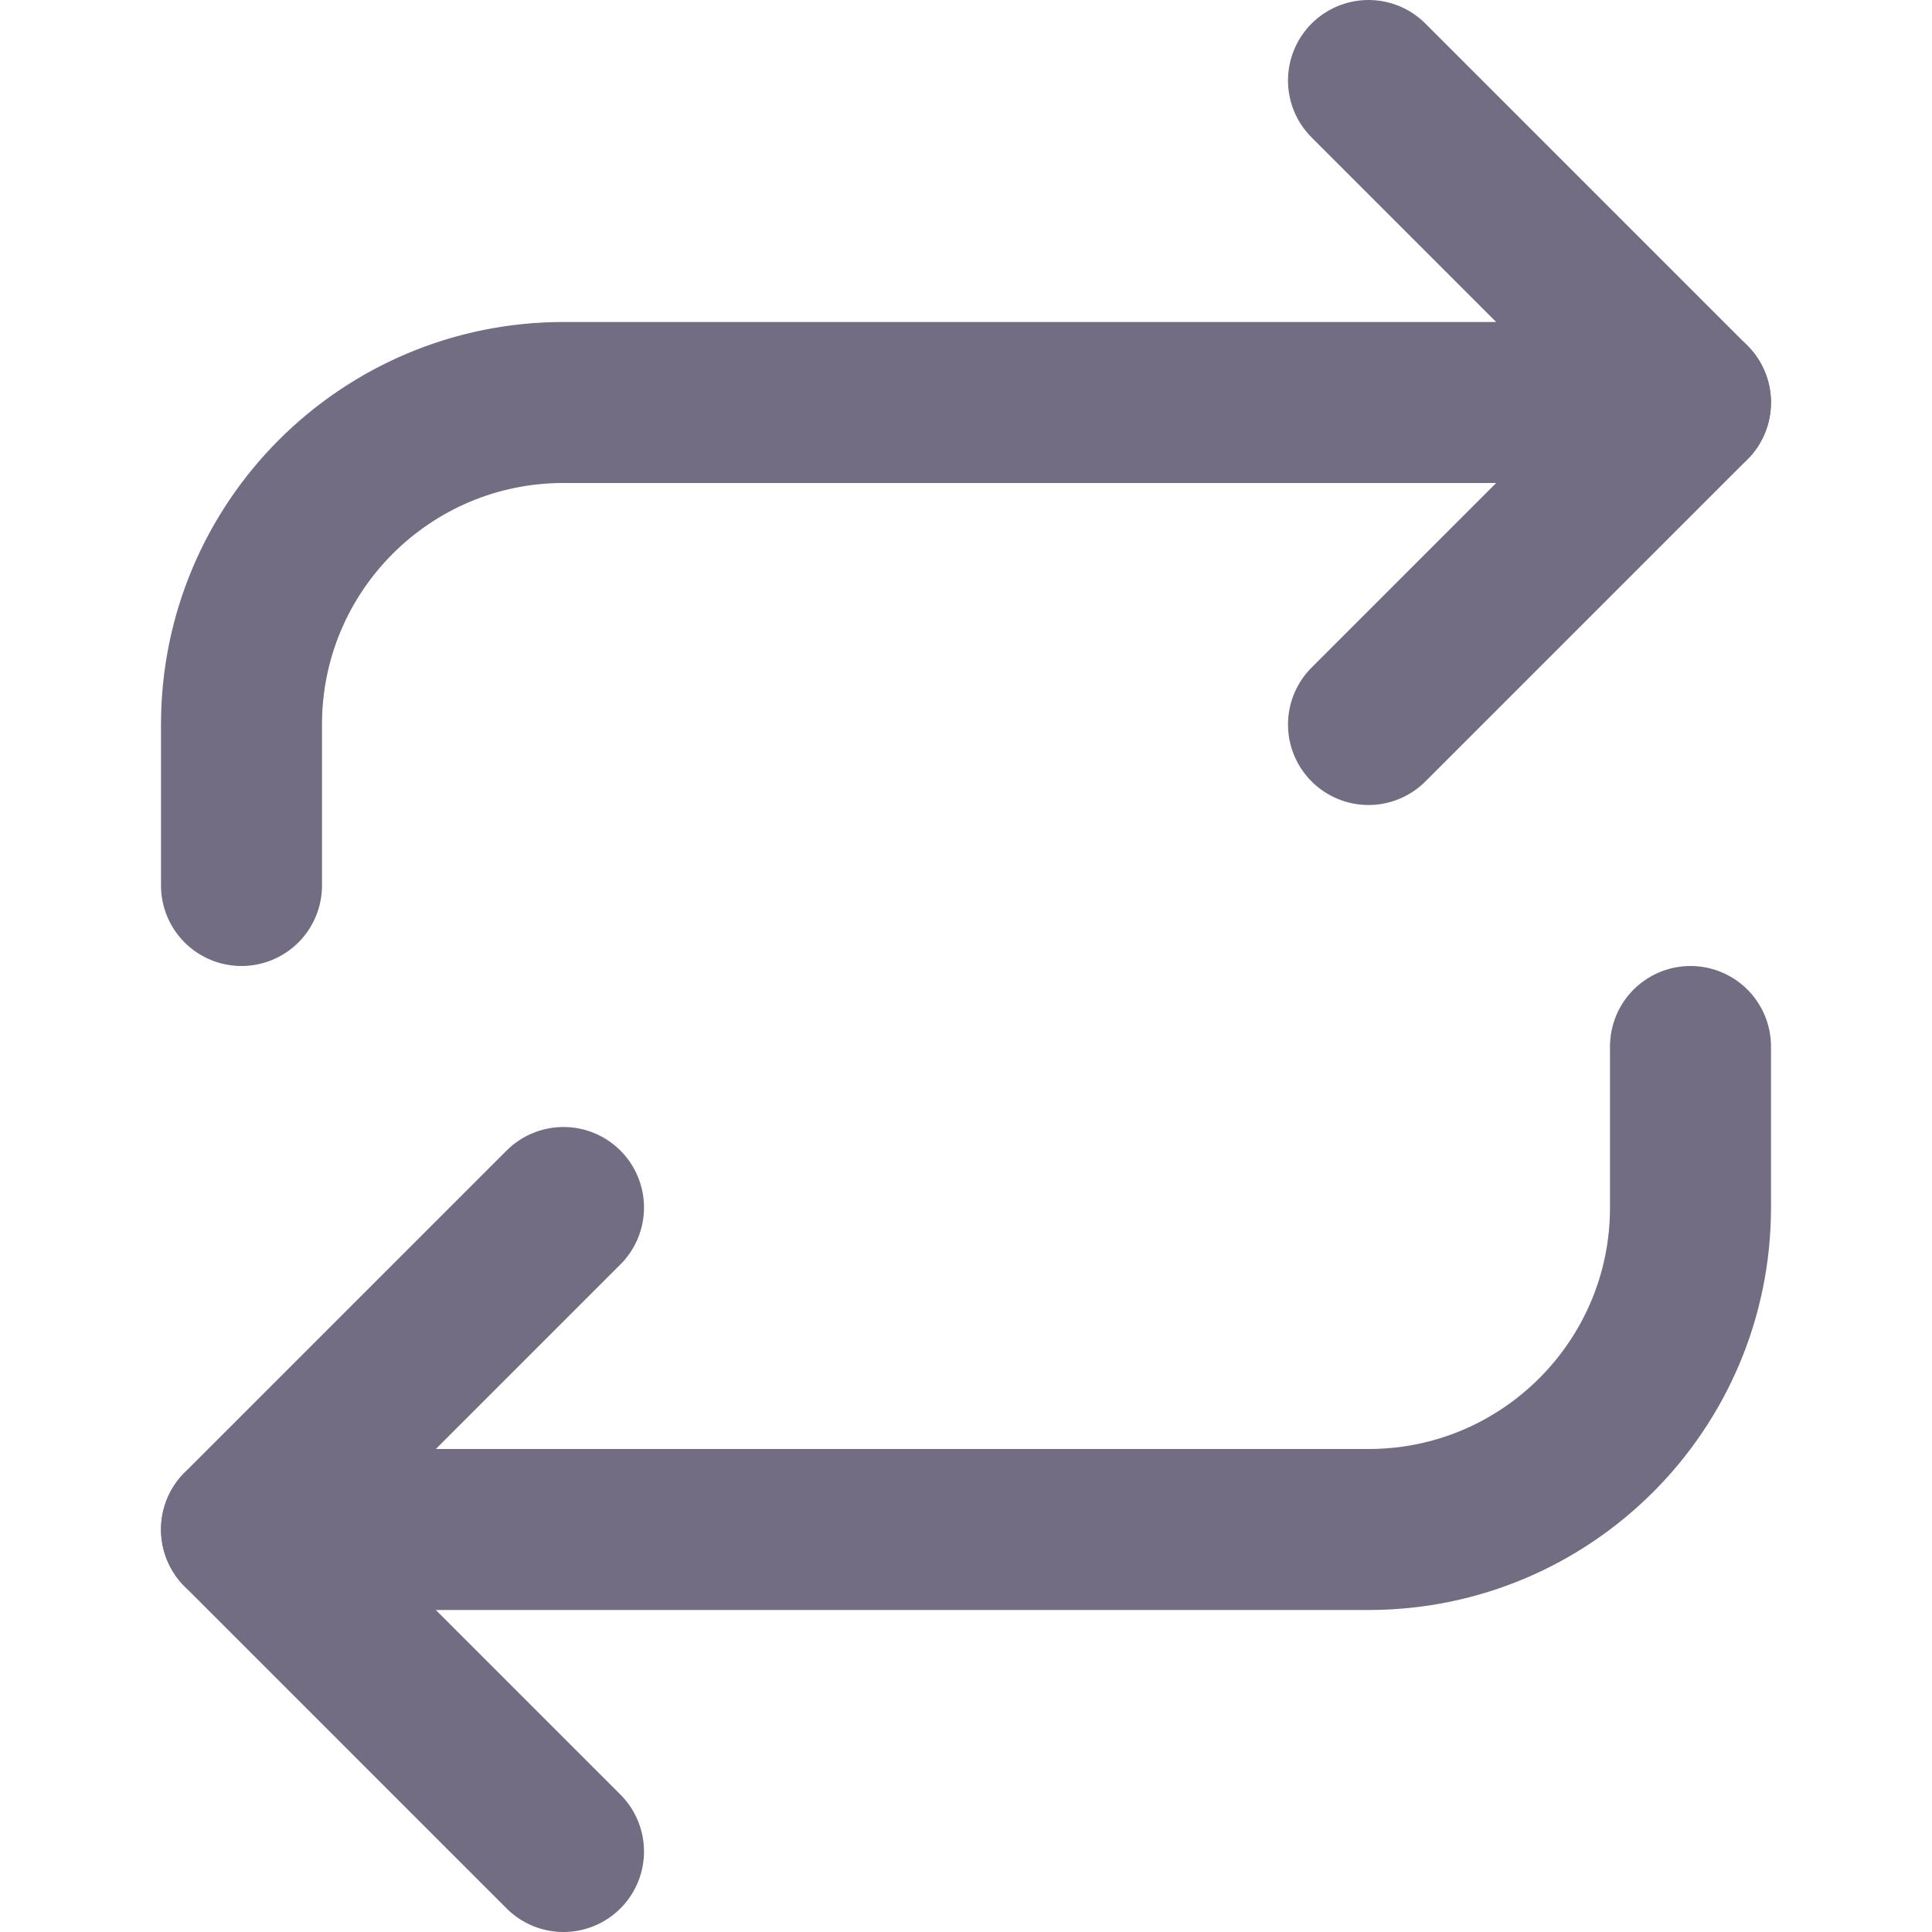
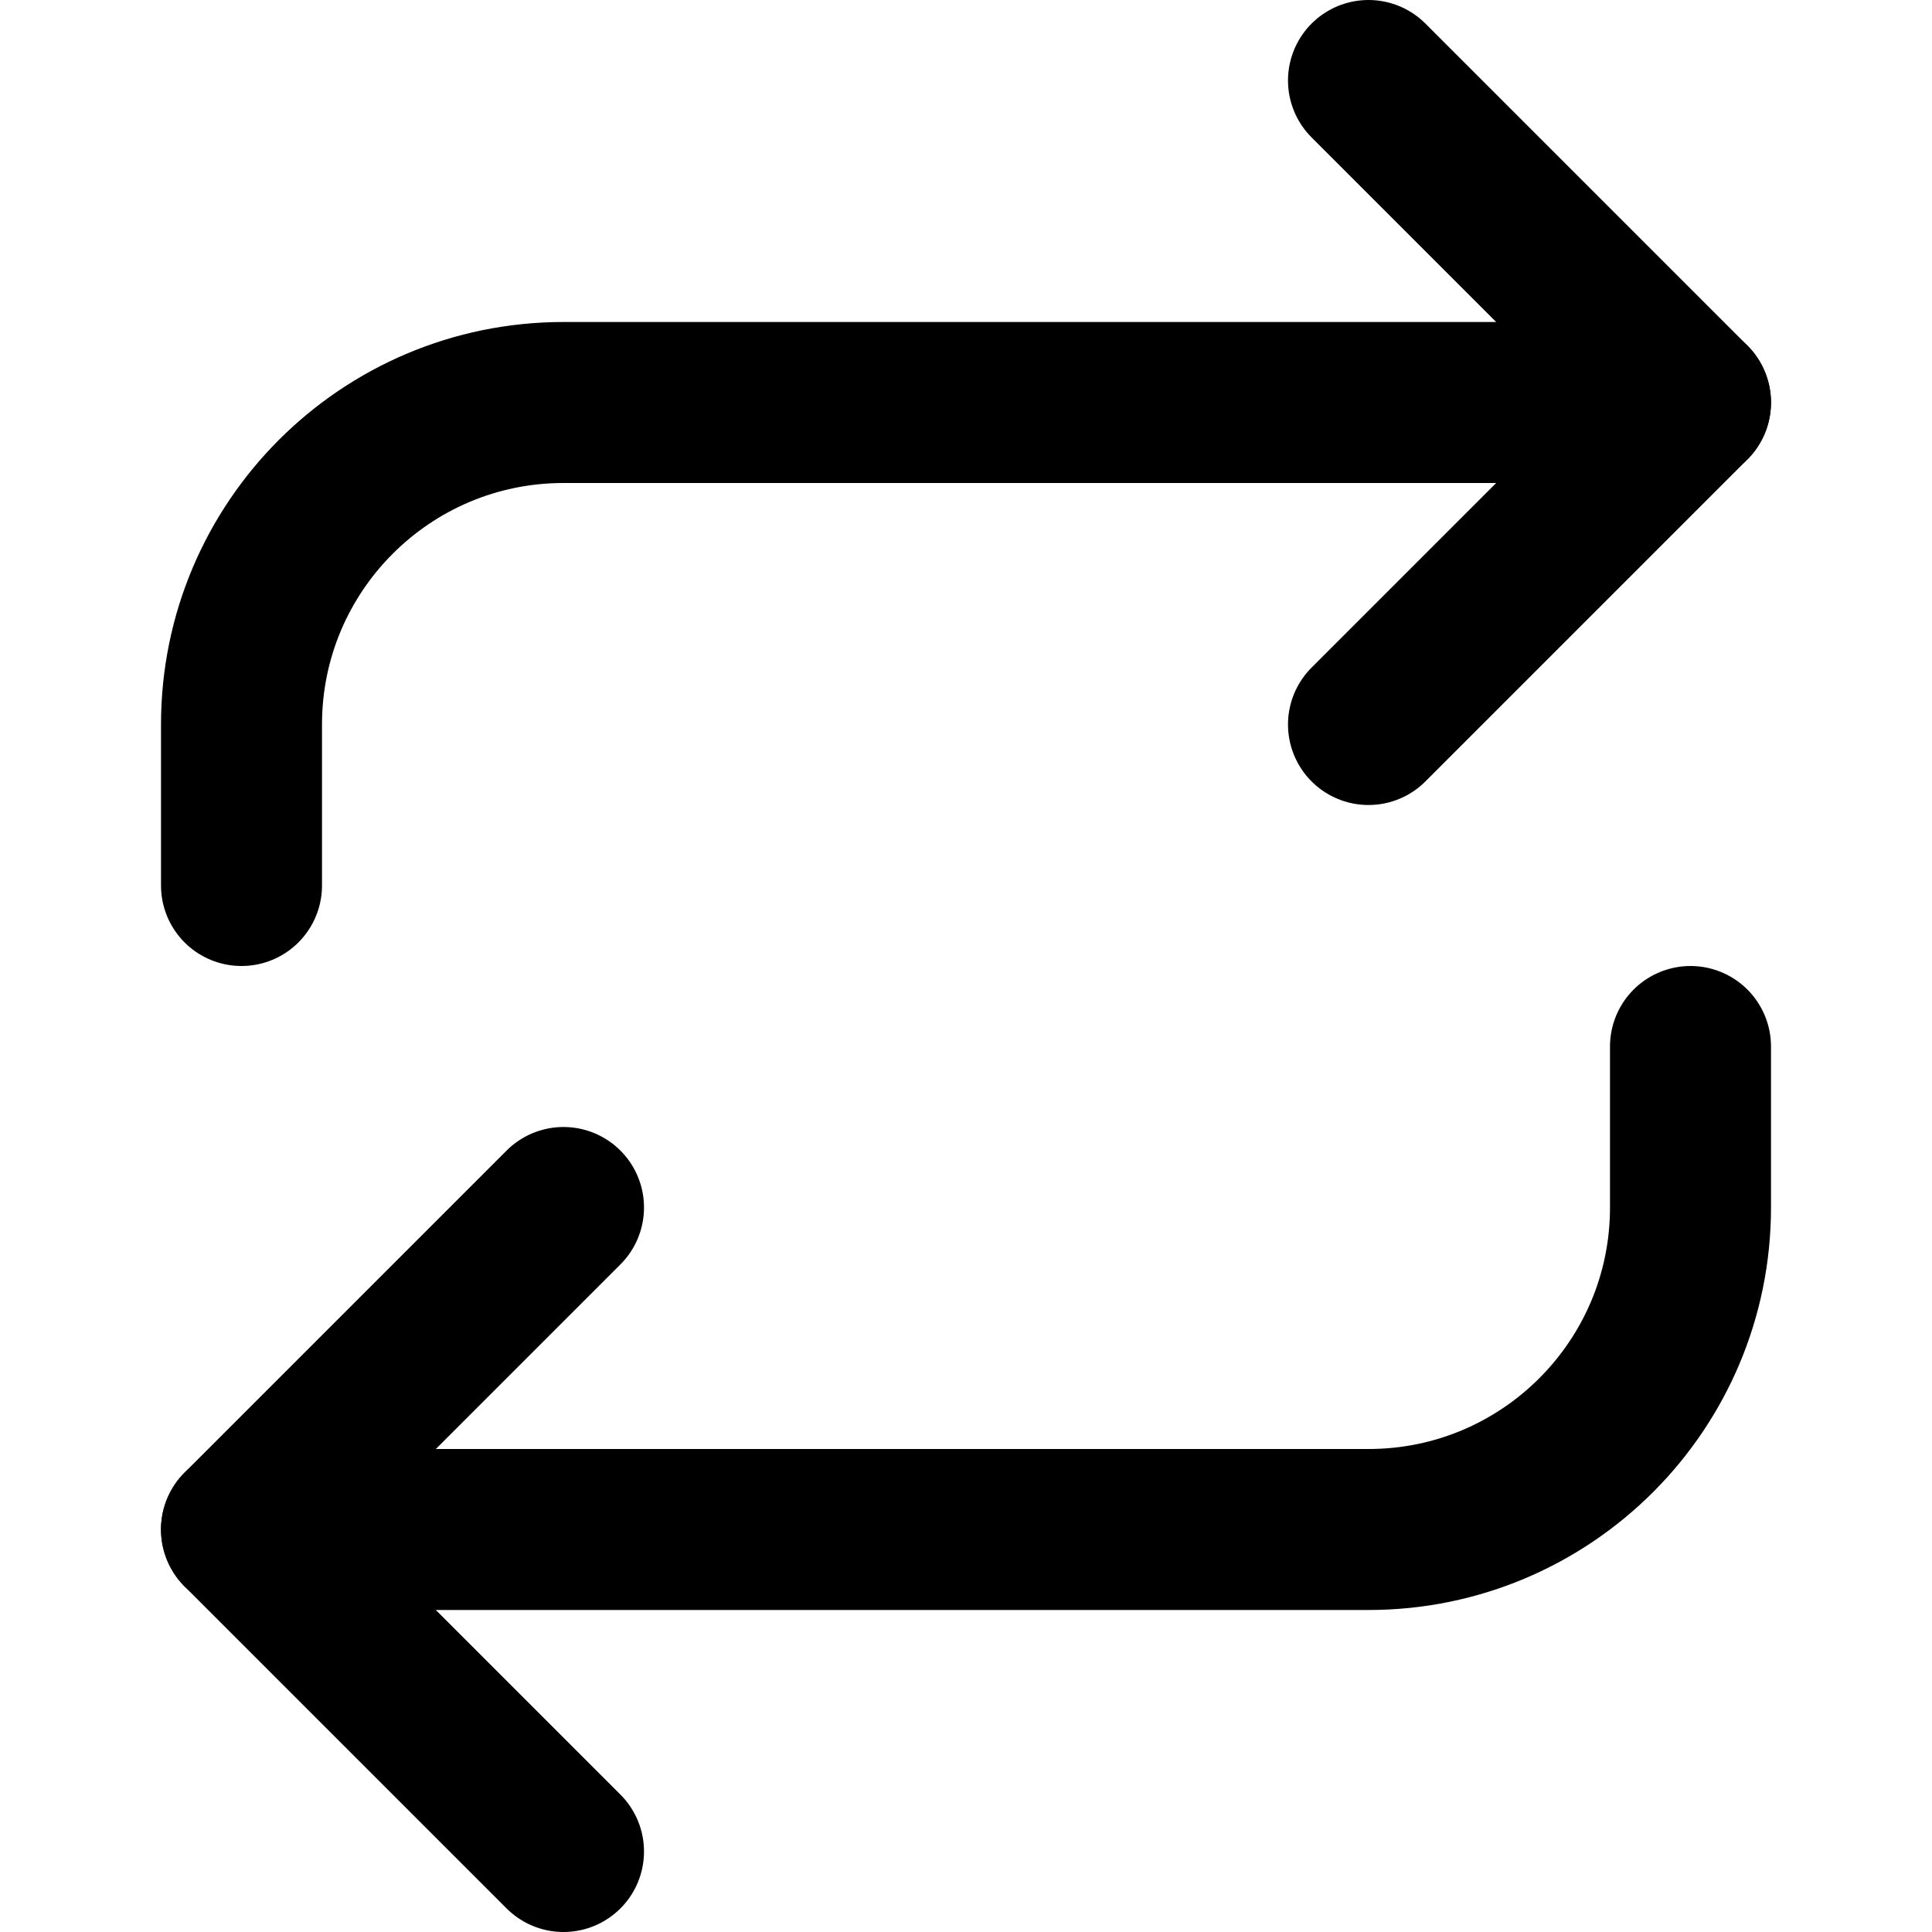
<svg xmlns="http://www.w3.org/2000/svg" width="24px" height="24px" viewBox="0 0 24 24" version="1.1">
  <defs />
  <g id="Icons" stroke="none" stroke-width="1" fill="none" fill-rule="evenodd" stroke-linecap="round" stroke-linejoin="round">
-     <g id="repeat" stroke="#726D82" stroke-width="2">
+     <g id="repeat" stroke="#000000" stroke-width="2">
      <g transform="translate(3, 1)" id="Shape">
        <polyline points="14 0 18 4 14 8" />
        <path d="M0,10 L0,8 C-4.4408921e-16,5.791 1.791,4 4,4 L18,4" />
        <polyline points="4 22 0 18 4 14" />
        <path d="M18,12 L18,14 C18,16.209 16.209,18 14,18 L0,18" />
      </g>
    </g>
  </g>
</svg>
